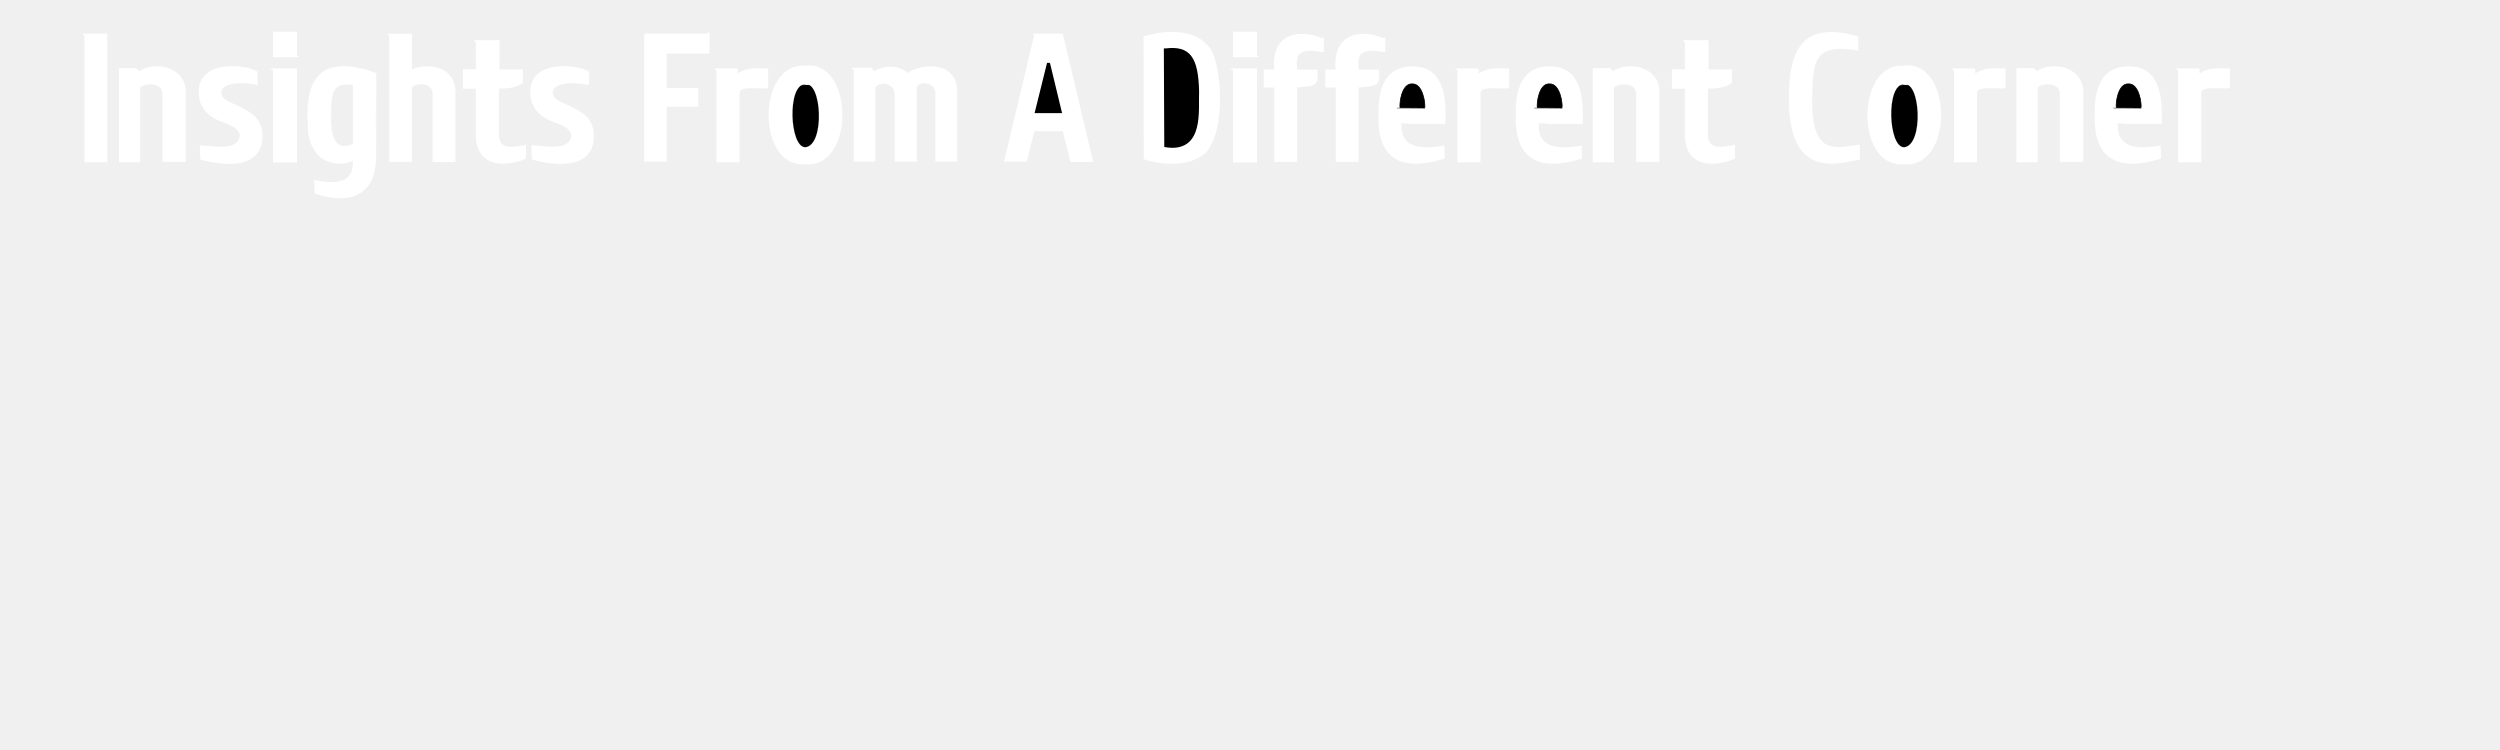
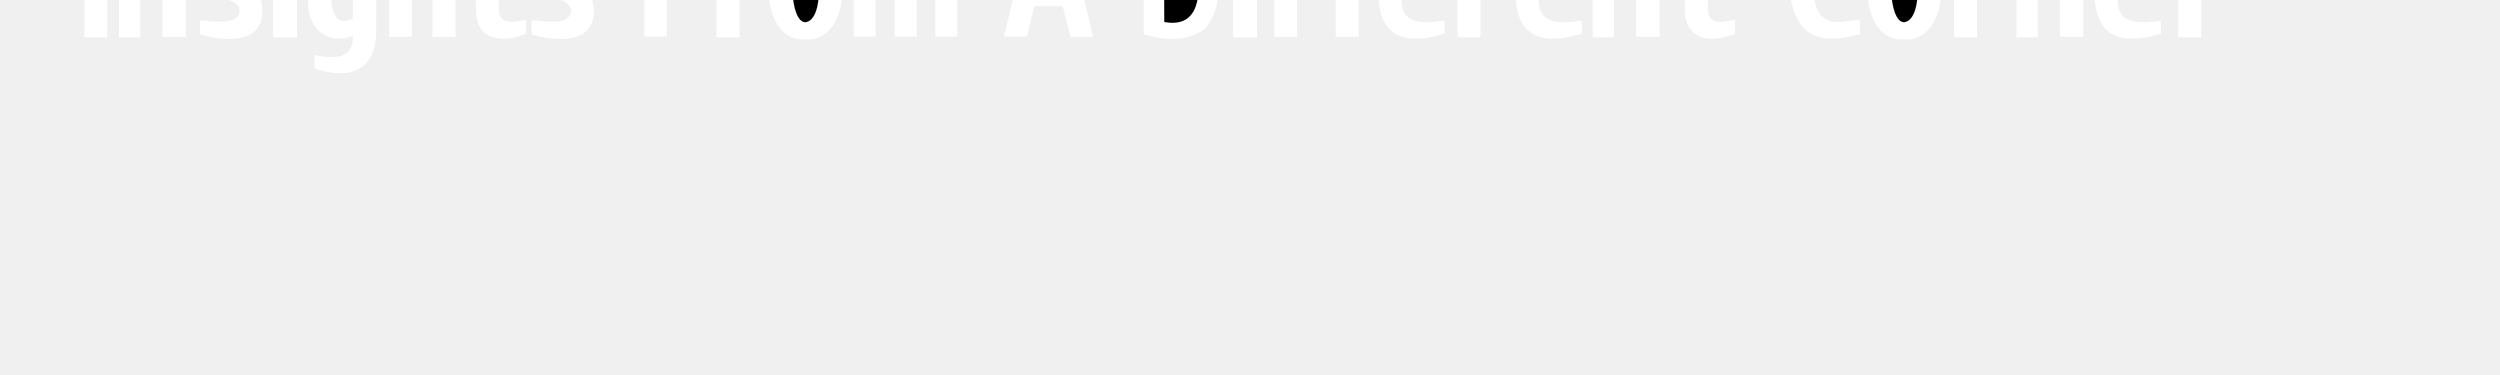
- <svg xmlns="http://www.w3.org/2000/svg" viewBox="0 -100 1000 150" style="background: black;" width="1000px" height="300px">
+ <svg xmlns="http://www.w3.org/2000/svg" viewBox="0 -100 1000 100" style="background: black;" width="1000px" height="150px">
  <g id="InsightsBlogTitle" stroke="White" stroke-width="2" fill="White" transform="scale(.30) translate(0,-650)">
    <path id="LetterICapital" d="M 113.50,112.50                   V 282 H 142 V 112.50 H 110.50" />
    <use href="#LetterN" x="-2500" />
    <path id="LetterT" d="M 635.50,121.25                      V 160 H 618.25 V 184 H 635.50 V 249.50                      C 638.5,295.25 684,284.75 700.25,277.5 V 261                      C 682.75,264.25 662.25,268.5 664.25,241.5                      V 184 C 678,183.25 688.5,183 696.25,176.5                      V 160.25 H 665 V 121.25 H 632.50" />
    <use href="#LetterT" x="1612" />
    <path id="LetterH" transform="translate(-4,0)" d="M 524,112.75 524,281.5                      H 552.25 V 182.75                      C 560.75,174.5 581.5,176.75 581.75,190.75                      V 281.75 H 610.25 V 185.67                       C 606,151.67 568.67,152.67 552.33,160.67                      V 112.75 H 521" />
    <path id="LetterG" d="M 500.75,164.75                      C 397.25,127.00 411.00,219.00 412.00,244.75                         420.75,294.75 466.25,285.00 471.25,278.75                         474.00,312.00 449.00,313.75 420.00,307.75                         420.00,307.75 420.50,324.00 420.50,324.00                         451.25,334.50 501.25,338.25 500.50,273.25                         500.75,273.25 500.75,164.75 500.75,164.75 z                      M 471.50,179.25                      C 471.50,179.25 471.50,259.25 471.50,259.25                         464.25,262.00 438.50,274.00 440.50,219.25                         440.00,184.25 446.25,175.75 471.50,179.00 z" />
    <path id="LetterM" transform="translate(3,0)" d="M 1136.30,158.86                   V 281 H 1163.30 V 183.00                    C 1166.86,175.14 1190.86,173 1191.00,194                   V 281.15 H 1218.30 V 183.43                    C 1218.86,174.29 1244.30,172.50 1245.14,190.86                   V 281 H 1272.30 V 185                   C 1268.71,149.14 1226.33,152 1206.50,165.33                   C 1199,156.33 1178.33,152.33 1162.86,162.86                   L 1162.85,162.85 1158,158 H 1133.00" />
    <g id="LetterO" transform="scale(.138) translate(7350,1050)" stroke="white" stroke-width="45" fill="white">
      <path id="LetterO — OuterCurve" d="M 426.00,998.00                      C -10.00,1035.00 -10.00,60.00 425.00,91.00                         870.00,21.00 890.00,1045.00 425.00,998.00" />
      <path id="LetterO — InnerCurve" fill="Black" stroke-width="1" d="M 426.00,249.00                      C 590.00,205.00 624.00,836.00 432.00,856.00                         276.00,860.00 254.00,240.00 430.00,248.00" />
      <path id="Letter O — Patches — BundledTogether" stroke-width="8" d="M 335.00,115.00                      C 335.00,115.00 400.00,86.00 520.00,107.00                      M 365.00,983.00                      C 365.00,983.00 450.95,994.00 510.00,983.00" />
      <path id="Letter O — Patches — BundledTogether" stroke-width="8" d="M 400.00,252.00                      C 400.00,252.30 460.00,246.00 466.00,254.00                      M 360.00,1002.00                      C 360.00,1002.00 430.50,1020.00 510.00,1002.00                      M 350.00,90.00                      C 360.00,83.00 460.00,70.00 520.00,88.00" />
    </g>
    <path id="LetterR" d="M 956.30,159.14                      V 282 H 985 V 190.85                       C 985.14,179.71 1006.86,184.57 1023.14,183.43                      V 158.95                       C 1004,158.86 997.43,157.14 982.57,166.29                      V 158.95 H 953.00" />
    <g transform="translate(30,0)">
      <path id="LetterCCapital" d="M 2446.67,132.33                   C 2446.67,132.33 2446.67,116.00 2446.67,116.00                         2377.33,96.67 2358.33,129.00 2356.33,188.67                         2352.67,302.67 2414.32,285.93 2449.00,278.33                         2449.00,278.33 2448.67,260.67 2448.67,260.67                         2412.67,265.67 2382.95,274.25 2385.33,191.67                         2387.00,151.67 2386.00,122.33 2447.00,133.00 z" />
      <use href="#LetterO" x="1435" />
      <use href="#LetterR" x="1620" />
      <path id="LetterN" transform="translate(20,0)" d="M 2661.50,158.5                       H 2639.65 V 282 H 2666.00 V 183                      C 2672.89,175.25 2698.89,175.25 2697.50,193.25                      V 281.50 H 2726.65 V 193                       C 2729.39,155.5 2684.64,148.5 2665.55,162.90                      L 2665.50,163.00 2661.50,158.50" />
      <use href="#LetterE" x="925.0" />
      <use href="#LetterR" x="1919" />
    </g>
    <path id="LetterFCapital" d="M 945.50, 112.50 H 860 V 281 H 888                       V 208 H 930 V 185 H 888 V 137                       H 945 V 110.0" />
    <path id="LetterI" d="M 365.00,159                   V 282.25 H 395.00 V 159 H 361.50                    M 395.00,142.00                   V 110.00 H 365.00 V 142.00 H 398.00" />
    <path id="LetterS" d="M 342.50,178.50                   C 342.50,178.50 342.50,163.00 342.50,163.00                      329.00,153.00 254.50,144.75 267.50,201.50                      279.00,234.25 315.00,225.25 320.75,246.25                      319.50,271.00 282.50,261.50 267.50,261.50                      267.50,261.50 268.00,278.50 268.00,278.50                      295.75,286.50 353.50,294.25 348.50,242.00                      345.00,220.75 330.75,214.75 303.75,202.75                      285.25,193.75 290.25,169.00 342.25,178.75 z" />
    <use href="#LetterS" x="442" />
    <g id="Different">
      <g id="LetterDCapital">
        <path d="M 1525.71,115.71                         C 1525.71,115.71 1526.00,278.29 1526.00,278.29                            1579.71,294.29 1602.29,272.57 1605.71,271.14                            1637.14,238.29 1625.14,143.71 1612.29,131.43                            1596.57,108.57 1562.00,105.71 1526.29,115.71 z" />
        <path fill="black" stroke="Black" stroke-width="5" d="M 1554.29,133.71                            C 1554.29,133.71 1554.86,260.57 1554.86,260.57                            1603.43,268.00 1595.14,212.86 1596.29,188.29                            1595.14,144.00 1585.14,130.00 1554.57,133.71 z" />
      </g>
      <use href="#LetterI" x="1280" />
      <path id="LetterF" d="M 1763.50,118.85                         C 1737.14,107.43 1695.14,107.71 1700,160.30                         H 1686 V 182.35 H 1700 V 281.50 H 1728.50 V 182.35                         C 1752.35,180.10 1757.43,181.70 1755.70,160.60                          H 1728.60 C 1726.86,140.29 1728,128.86 1764,135.14                         V 117.00 z" />
      <use href="#LetterF" x="82" />
      <use href="#LetterE" x="183" />
      <use href="#LetterR" x="988" />
      <g id="LetterE">
        <path id="LetterEOuter" transform="translate(3,0)" d="M 1864.81,231.07                         C 1864.81,230.79 1923.10,231.07 1923.10,231.07                            1926.81,166.50 1902.52,155.64 1877.95,156.21                            1837.95,157.64 1835.71,197.52 1836.00,220.67                            1833.71,303.52 1900.95,283.43 1922.38,277.43                            1922.38,277.43 1921.81,262.00 1921.81,262.00                            1905.24,264.29 1862.01,271.75 1864.81,231.36                            M 1860.50,209.52 z" />
        <path id="LetterEEye" fill="black" stroke="Black" stroke-width="1" transform="translate(3,1)" d="M 1860.00,209.50                         C 1860.00,209.52 1896.67,209.67 1896.67,209.67                            1897.81,203.67 1893.90,176.67 1879.90,177.52                            1866.19,176.67 1862.62,202.67 1863.76,209.52                            M 2084.00,214.67 z" />
      </g>
      <use href="#LetterN" x="-535" />
    </g>
    <path id="LetterACapital" d="M 1380.29,112.29                   L 1340.00,281.00                    H 1368.35                                       L 1378.29,240.57 H 1417.75 L 1428.29,281.71                   H 1456.29 L 1416.29,112.57 H 1378.00" />
    <polygon points="1398,151.0 1382.00,215.50                              1413.57,215.50 1398,151.00" stroke-width="4" stroke="Black" fill="black" />
  </g>
</svg>
